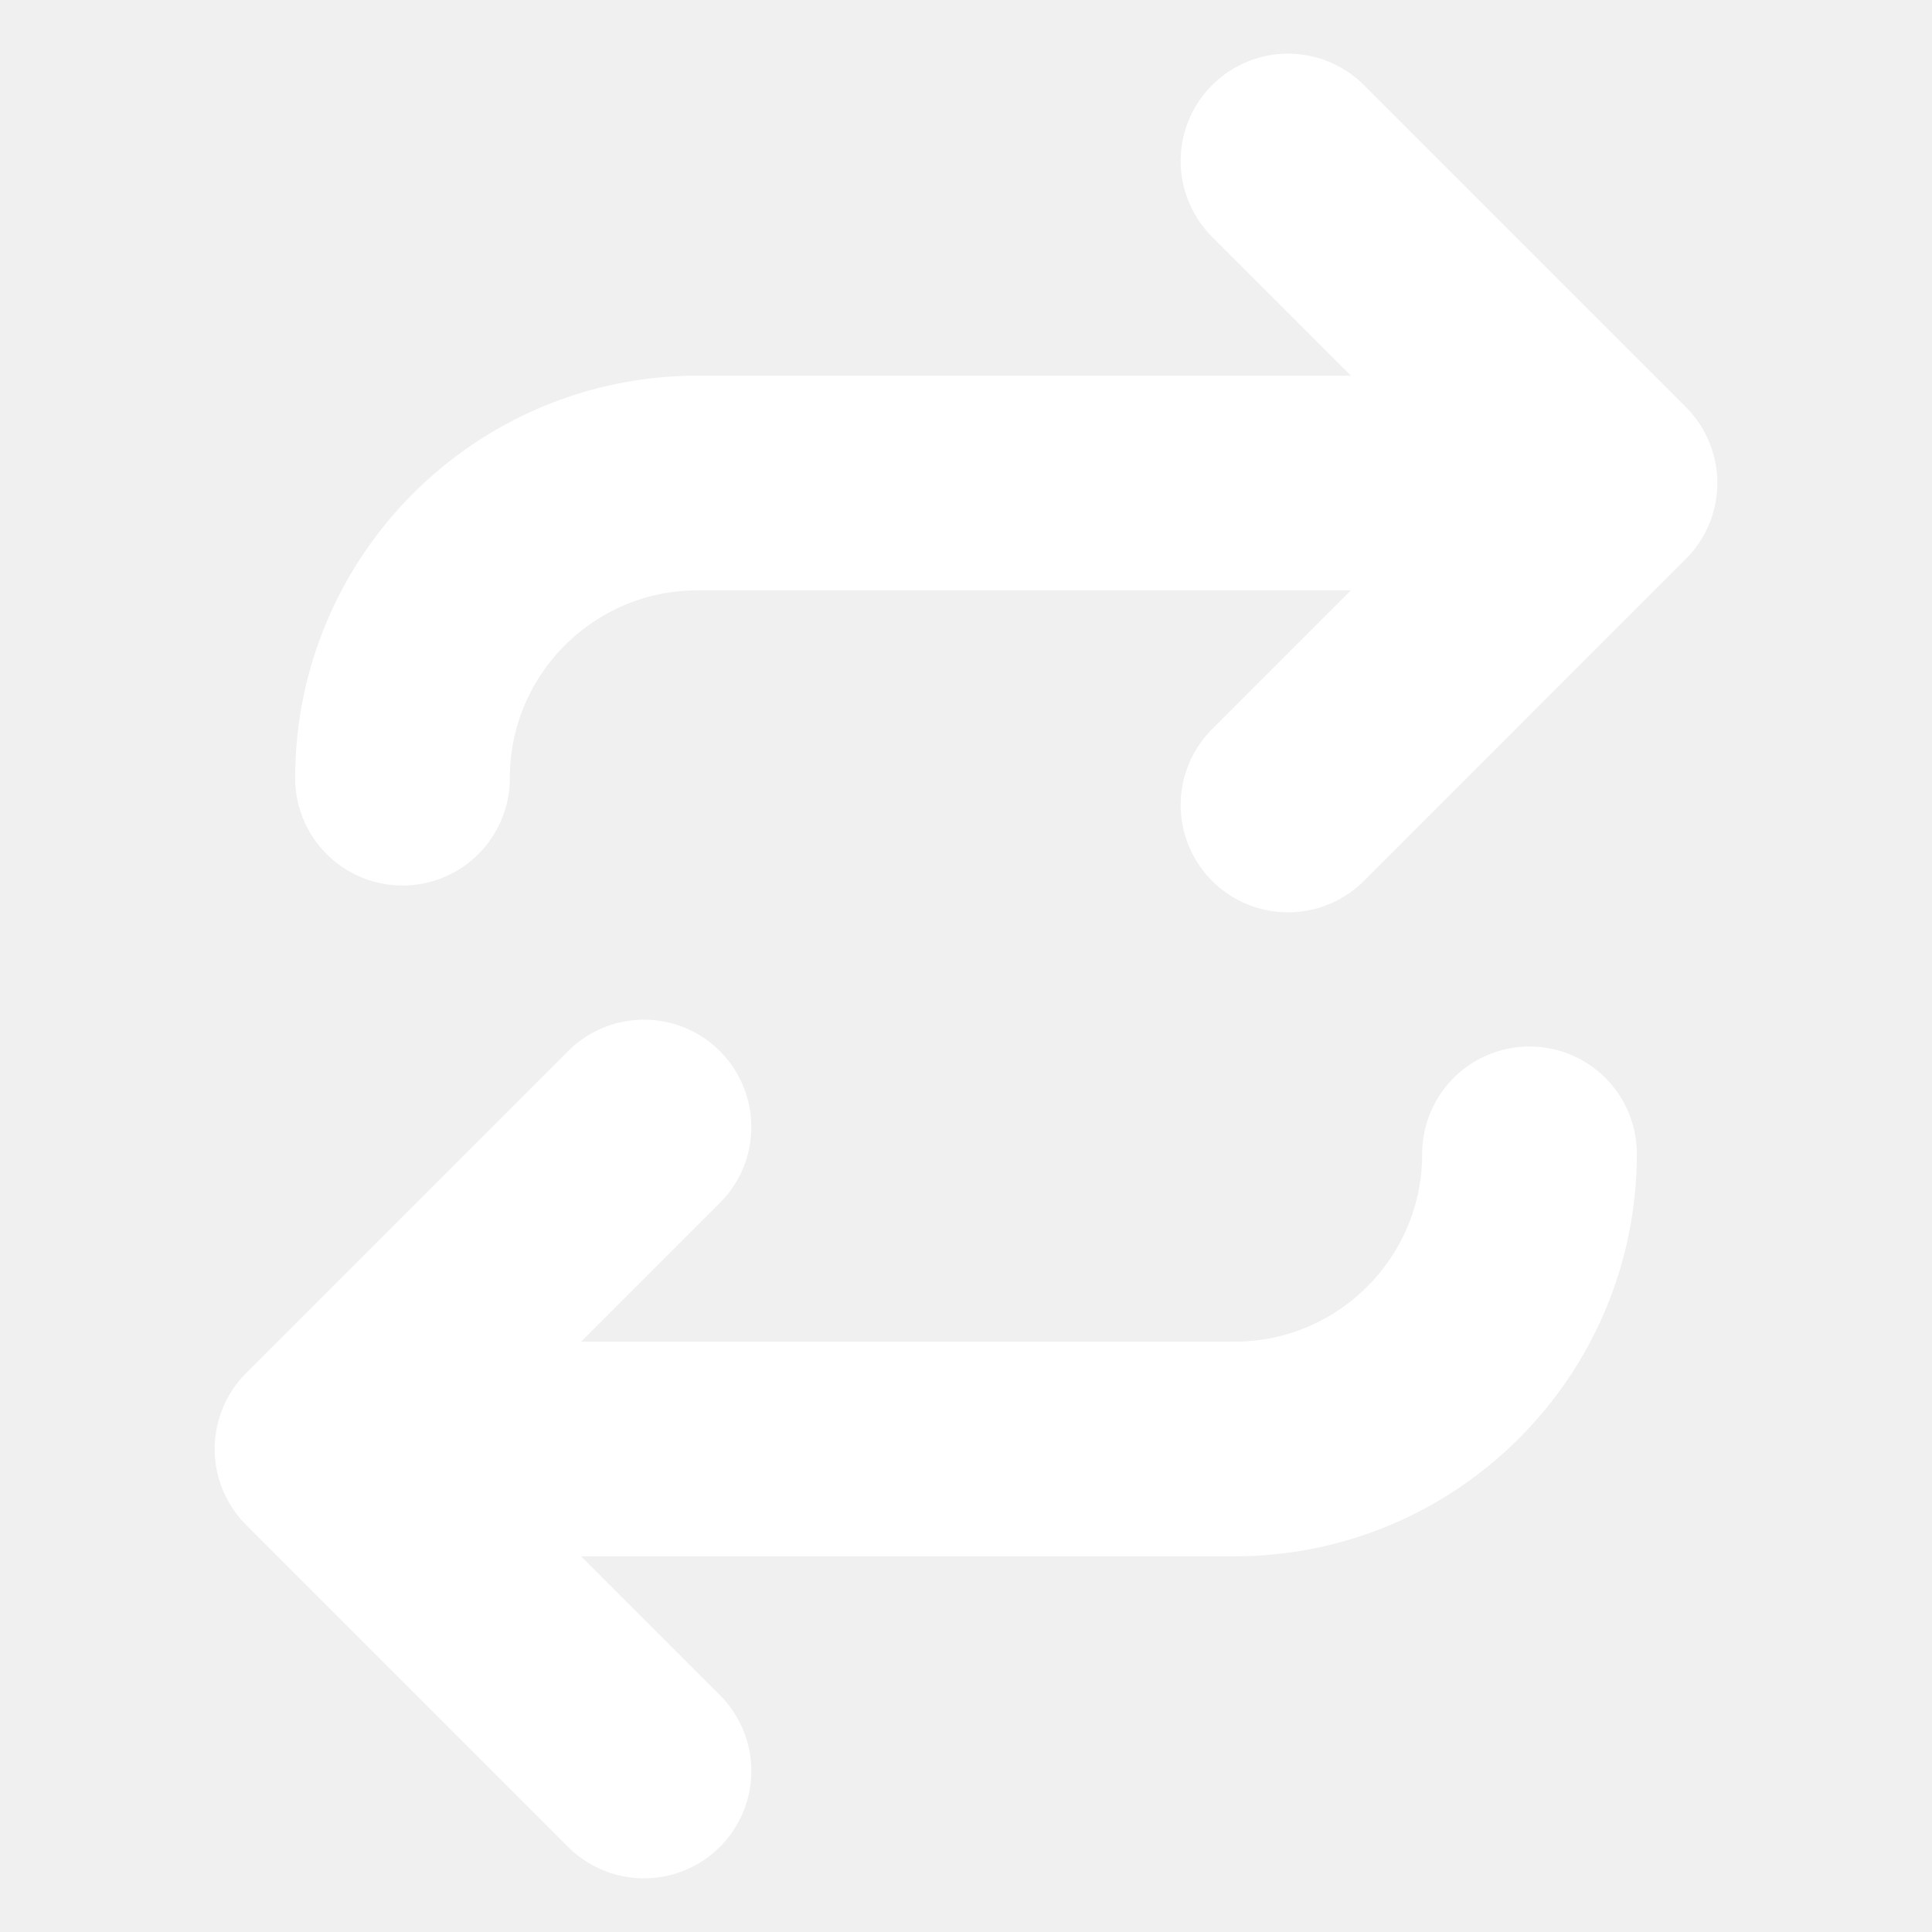
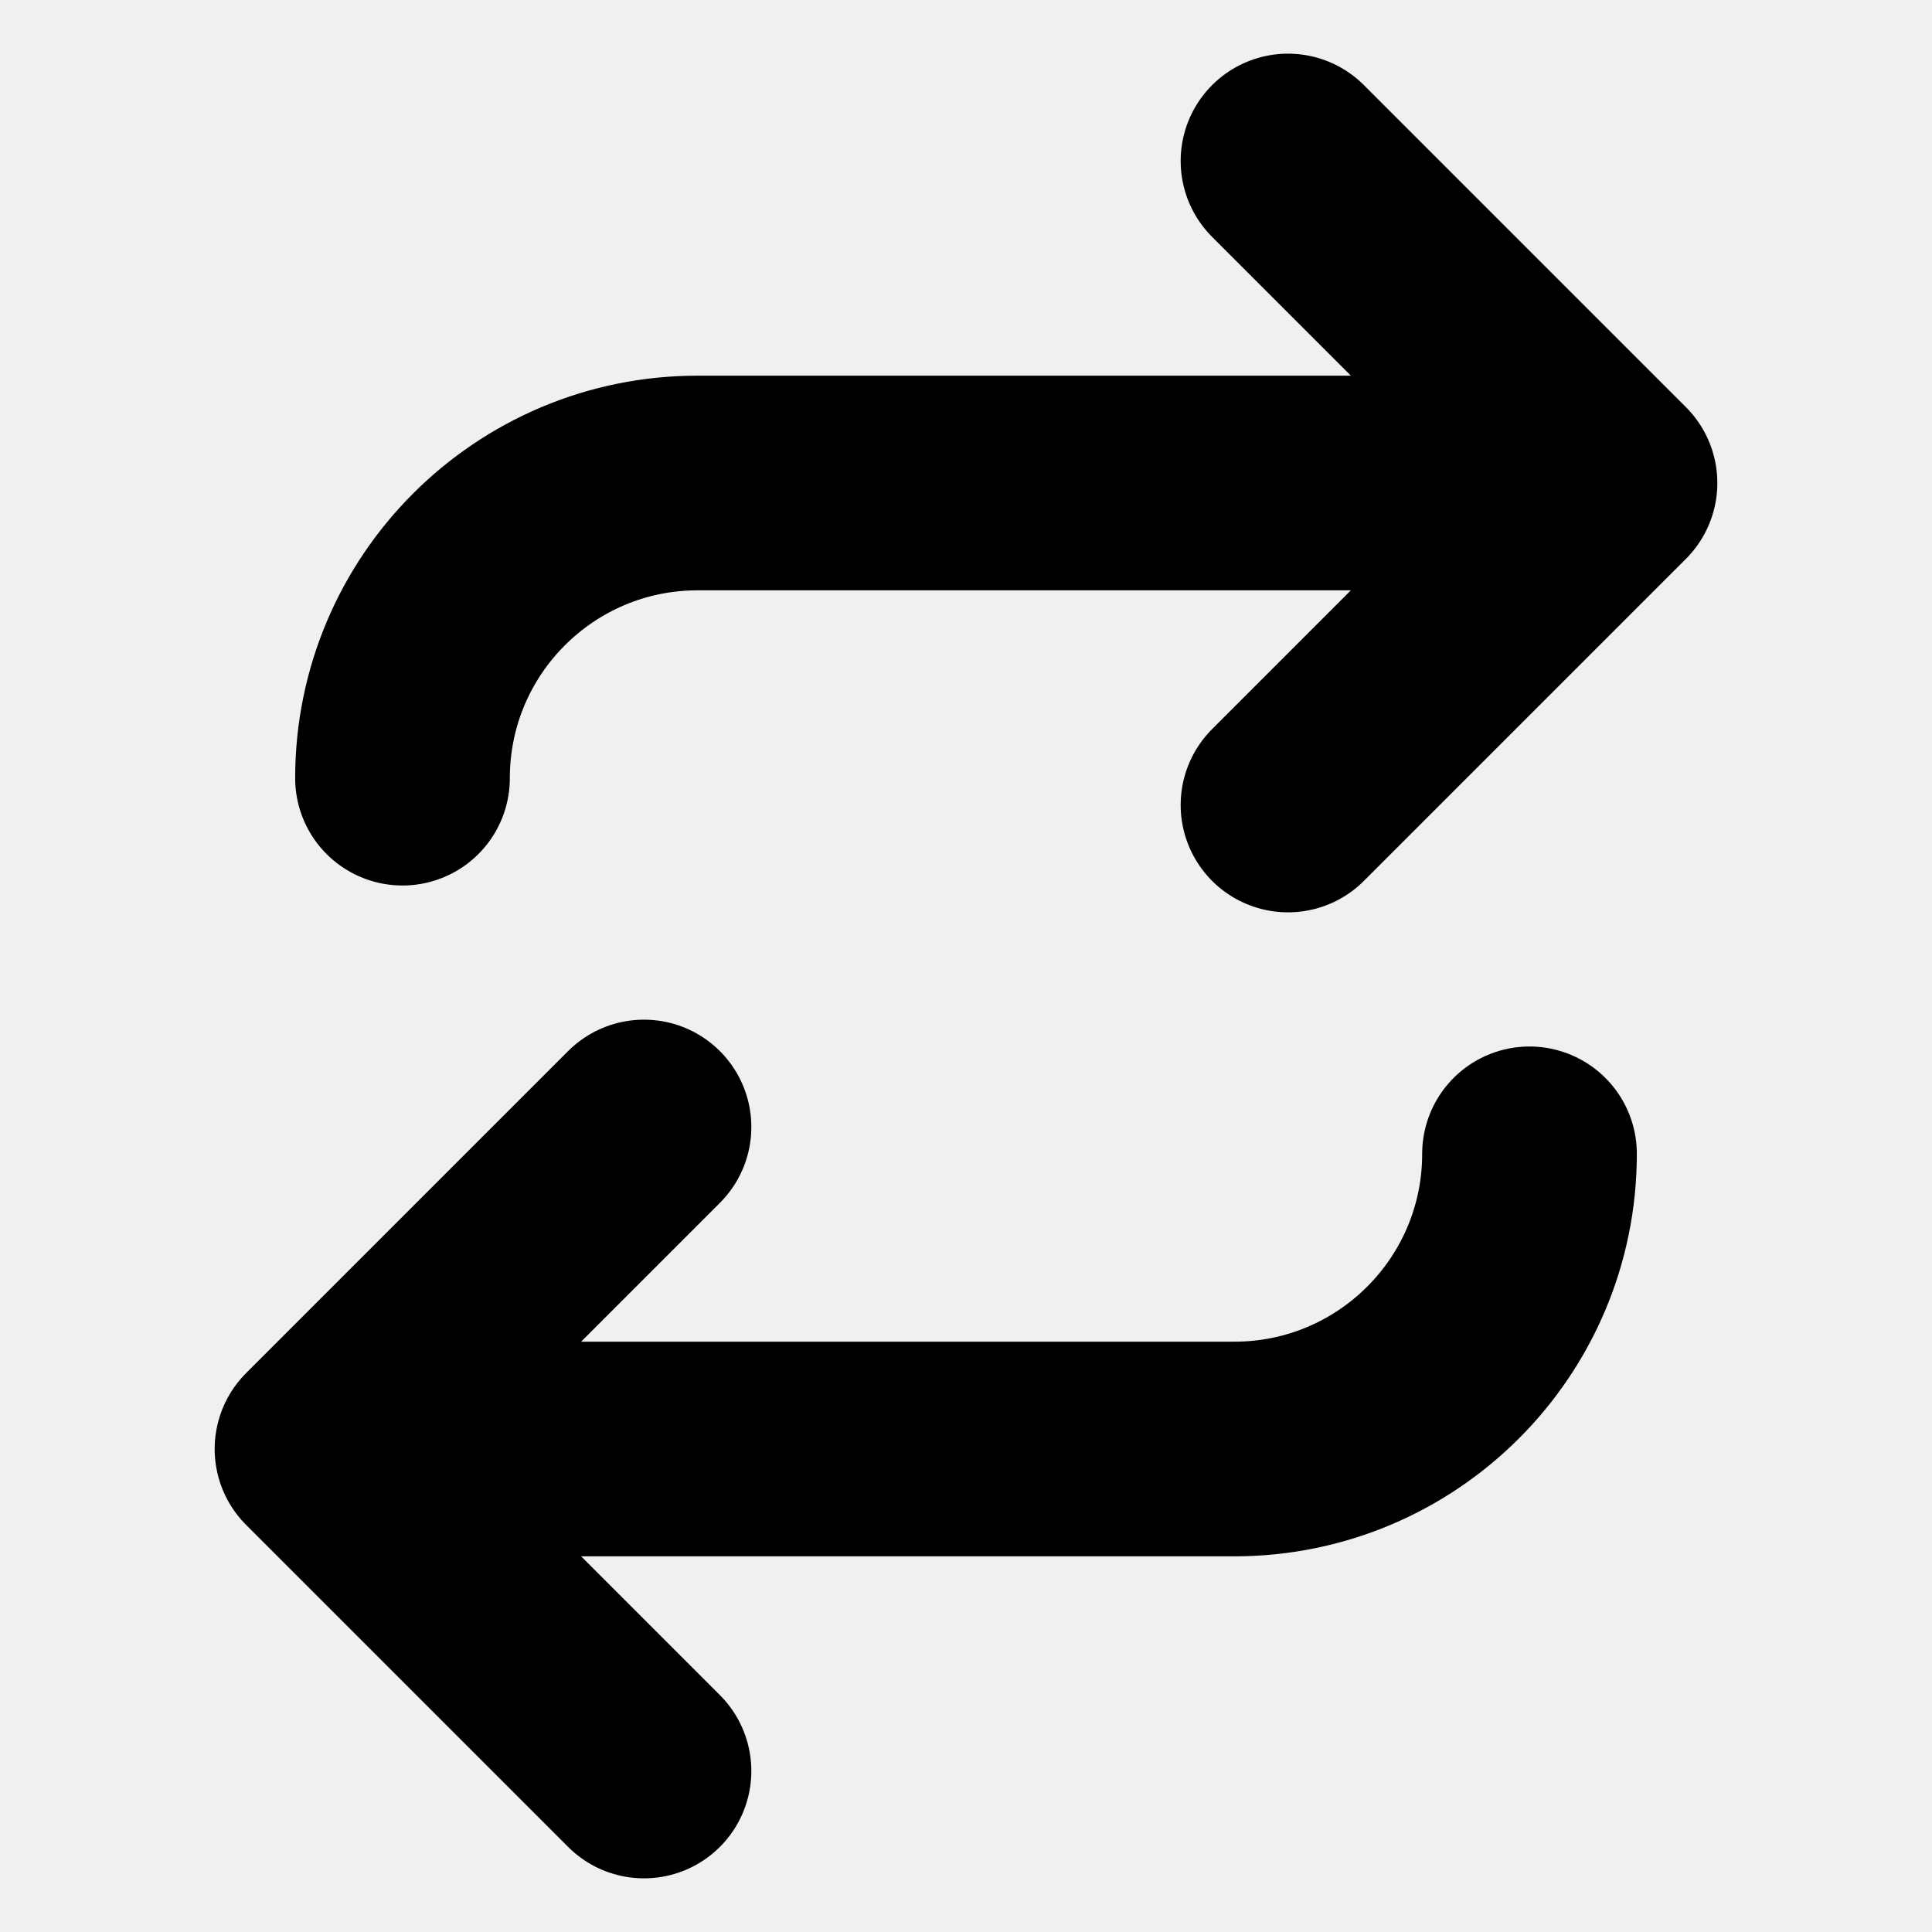
<svg xmlns="http://www.w3.org/2000/svg" width="18" height="18" viewBox="0 0 18 18" fill="none">
-   <path d="M6 10.5L3 13.5M3 13.5L6 16.5M3 13.5L11.5 13.5C13.019 13.5 14.25 12.269 14.25 10.75V10.75" stroke="white" stroke-width="2" stroke-linecap="round" />
-   <path d="M12 7.5L15 4.5M15 4.5L12 1.5M15 4.5L6.5 4.5C4.981 4.5 3.75 5.731 3.75 7.25V7.25" stroke="white" stroke-width="2" stroke-linecap="round" />
+   <path d="M6 10.5L3 13.5M3 13.5L6 16.5M3 13.5L11.5 13.5C13.019 13.5 14.25 12.269 14.25 10.75V10.75" stroke="currentColor" stroke-width="2" stroke-linecap="round" />
+   <path d="M12 7.5L15 4.5M15 4.5L12 1.5M15 4.5L6.5 4.5C4.981 4.5 3.75 5.731 3.75 7.25V7.25" stroke="currentColor" stroke-width="2" stroke-linecap="round" />
</svg>
